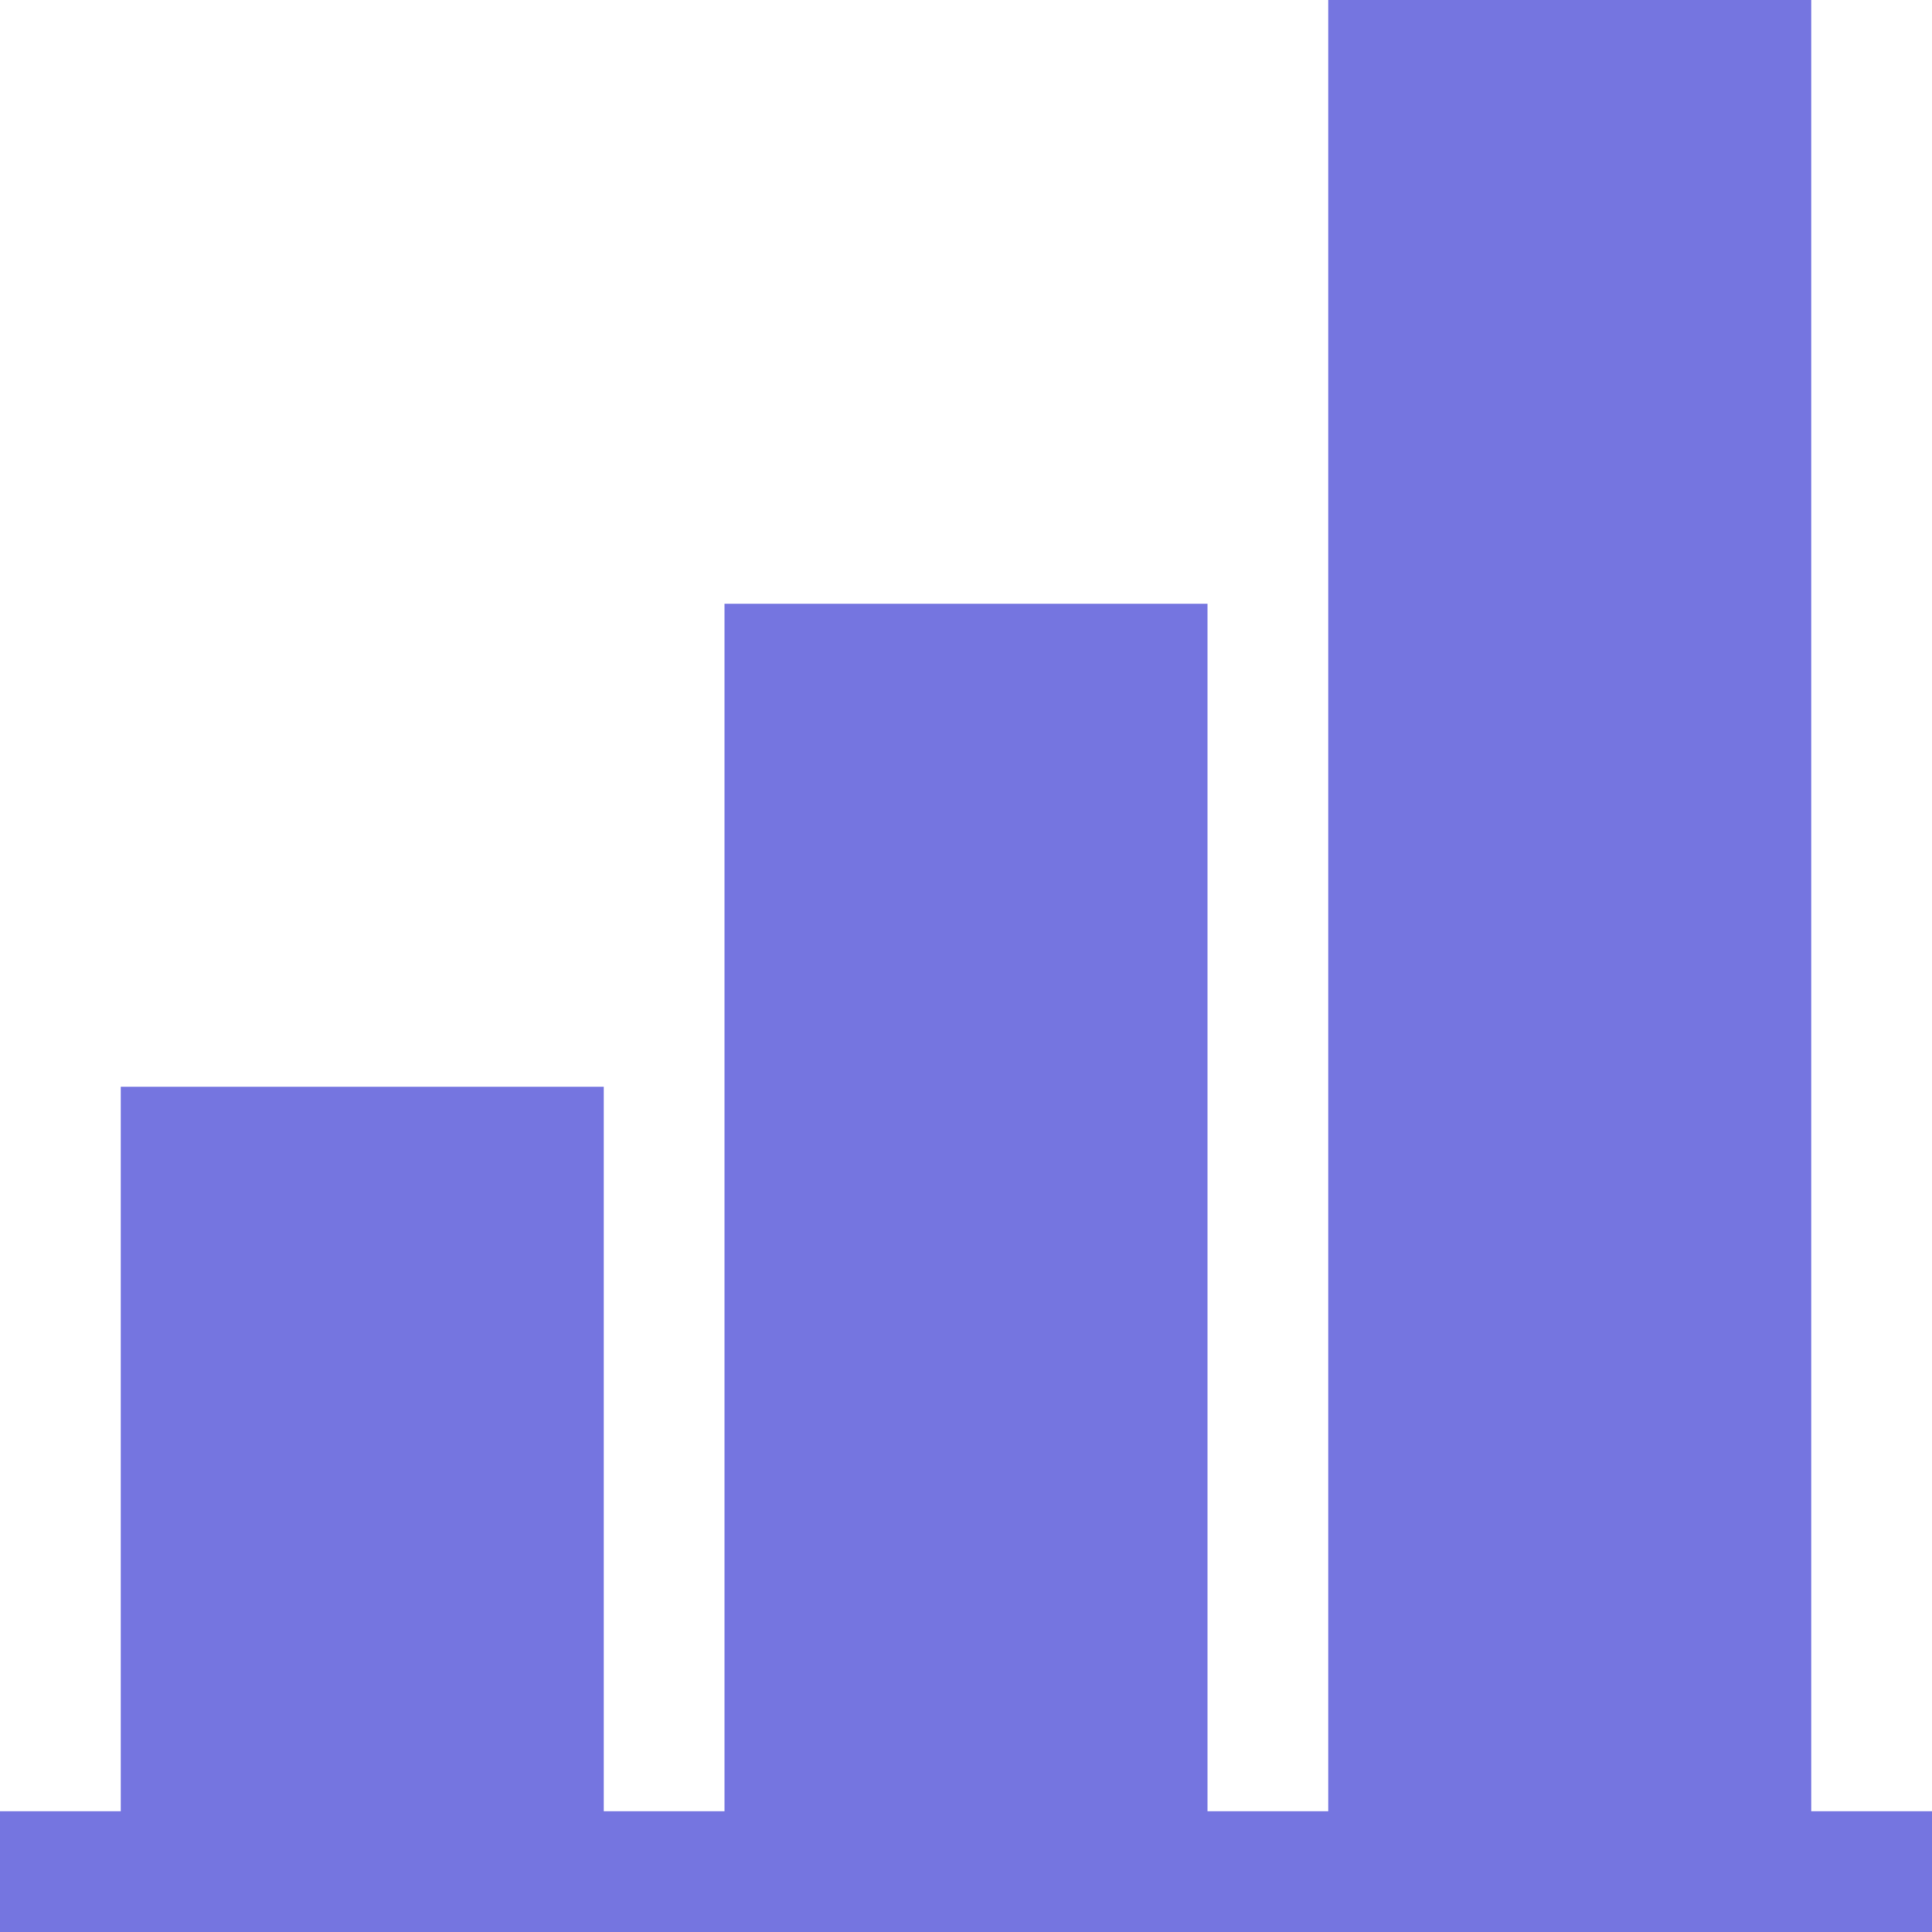
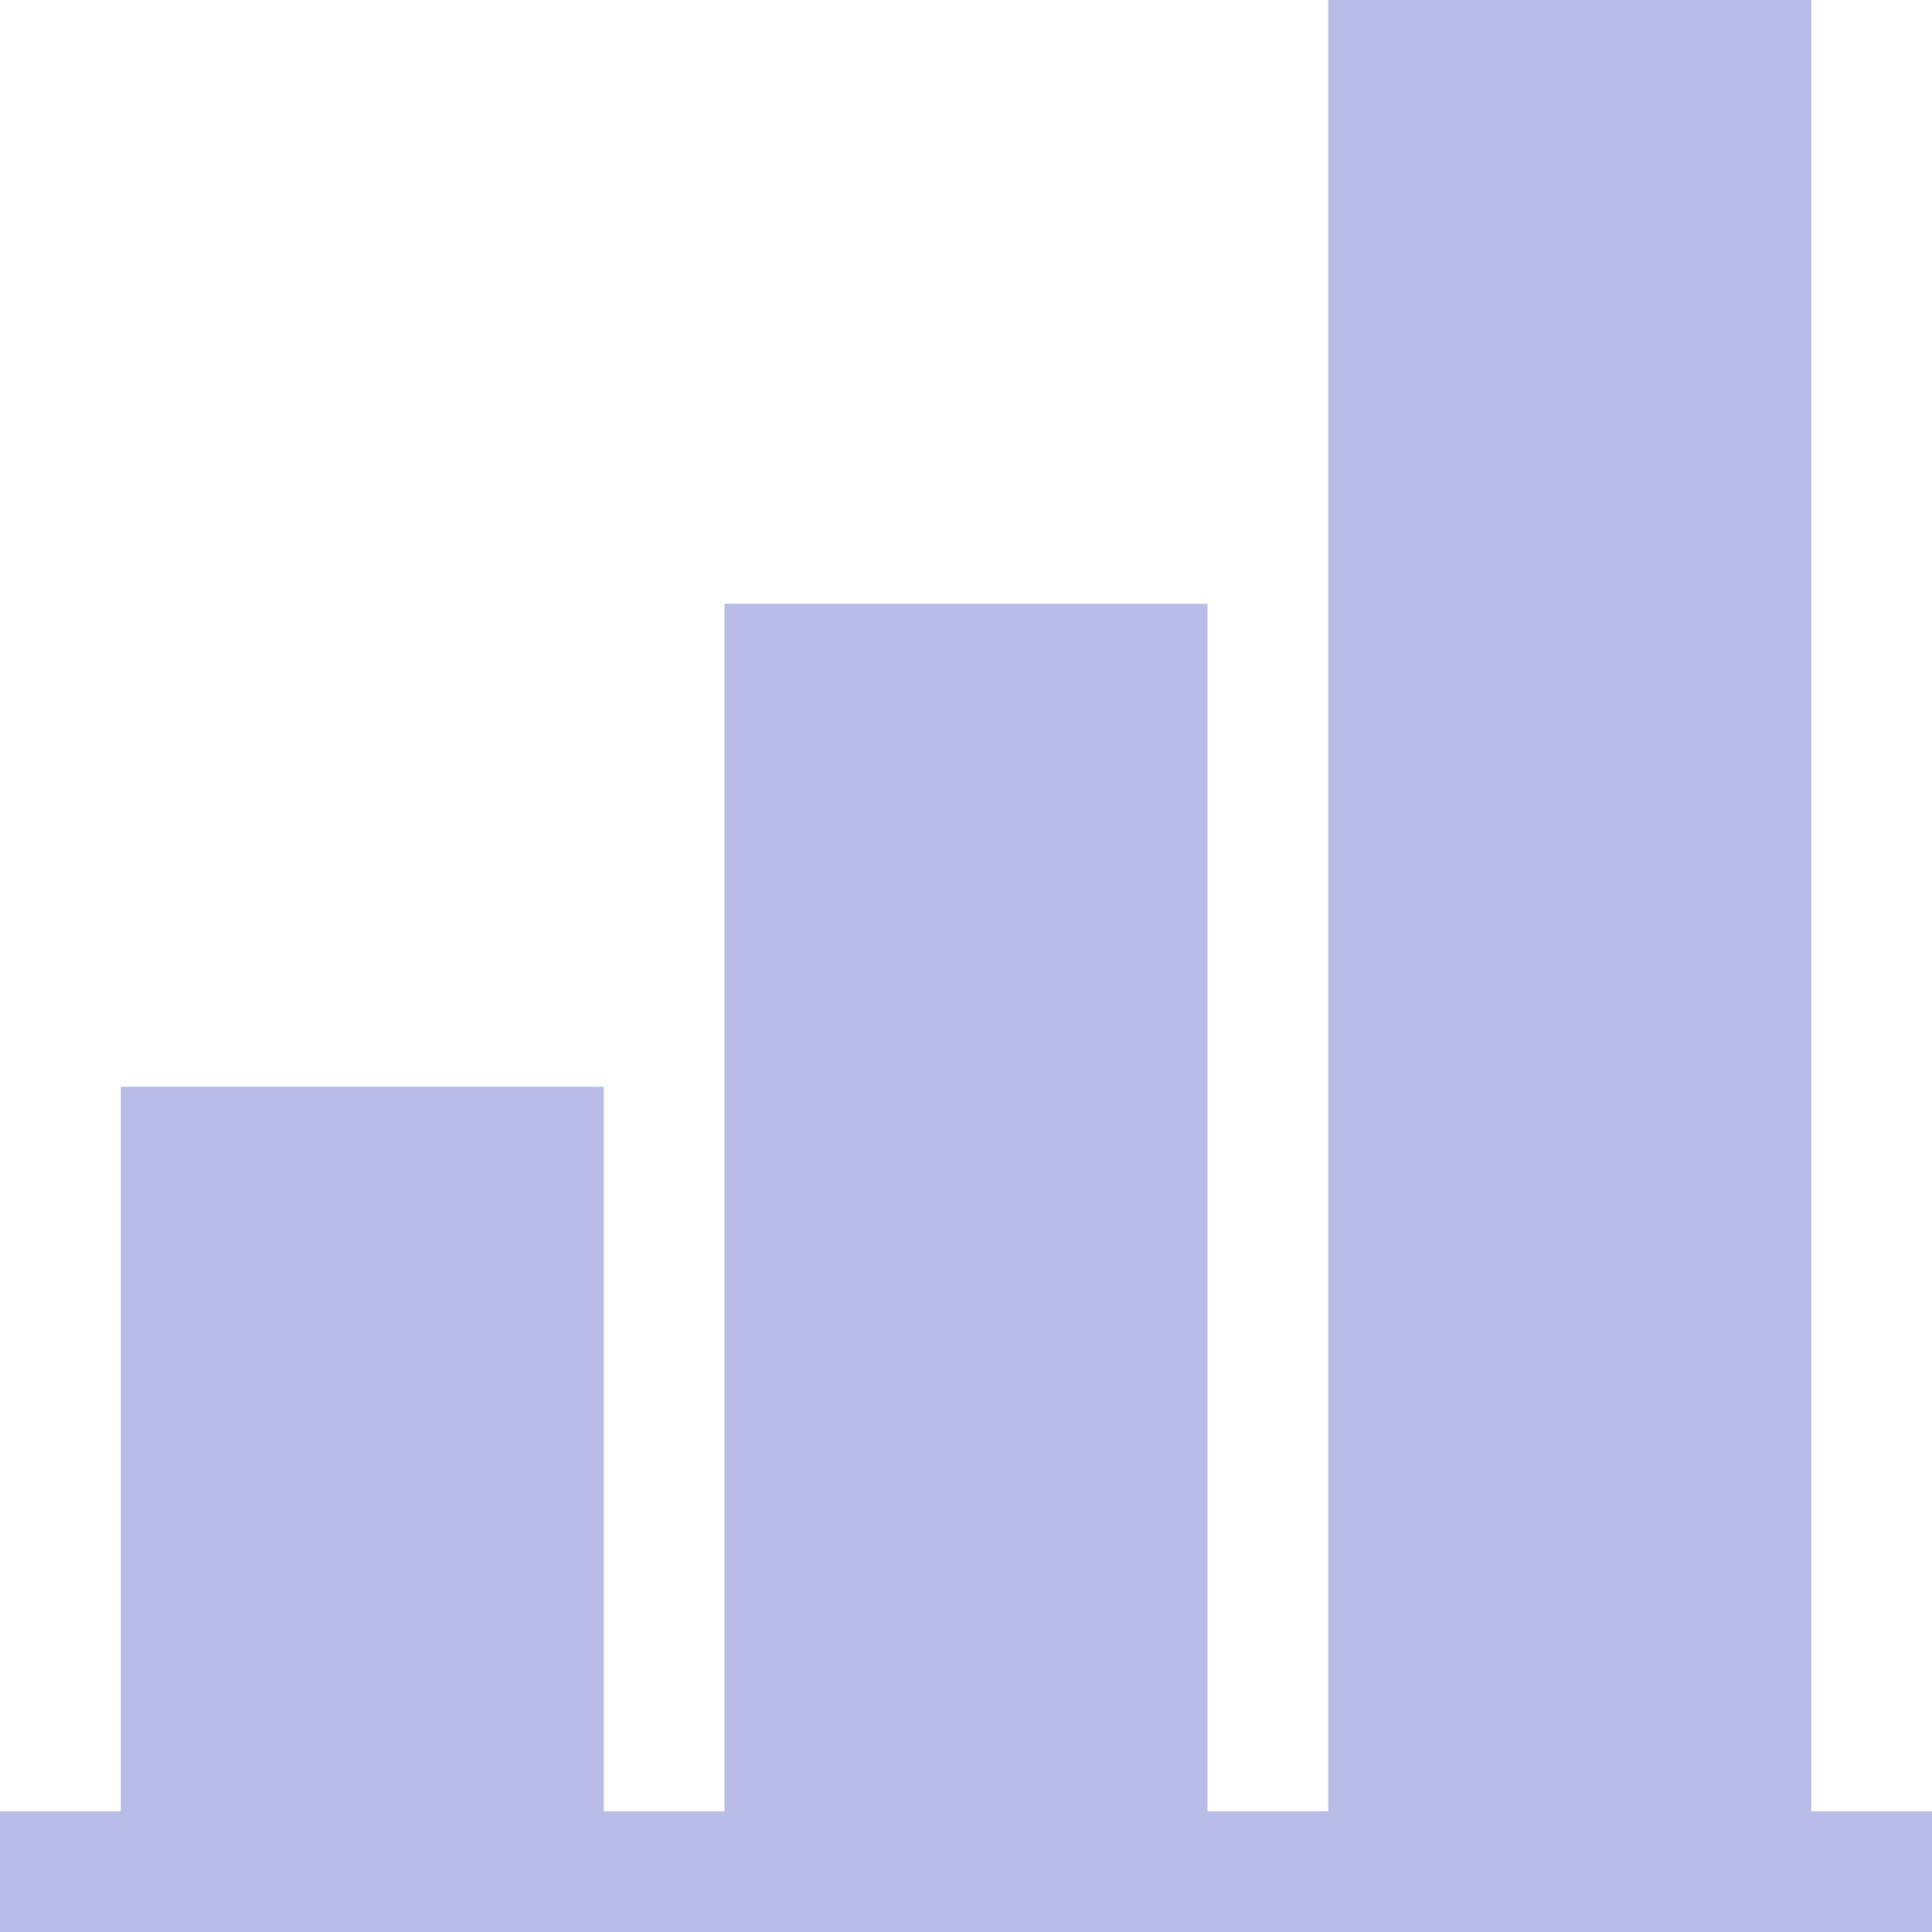
<svg xmlns="http://www.w3.org/2000/svg" width="16" height="16" viewBox="0 0 16 16" preserveAspectRatio="xMinYMid meet" overflow="visible">
-   <path d="M6 15V5h4v10H6zm9 1V0h-4v16h4zM5 15V9H1v6h4zm-5 1h16v-1H0v1z" fill="#7575E0" />
+   <path d="M6 15V5h4v10H6zm9 1V0h-4v16h4zM5 15V9H1v6h4zm-5 1h16v-1H0v1z" fill="#b8bce7" />
</svg>
